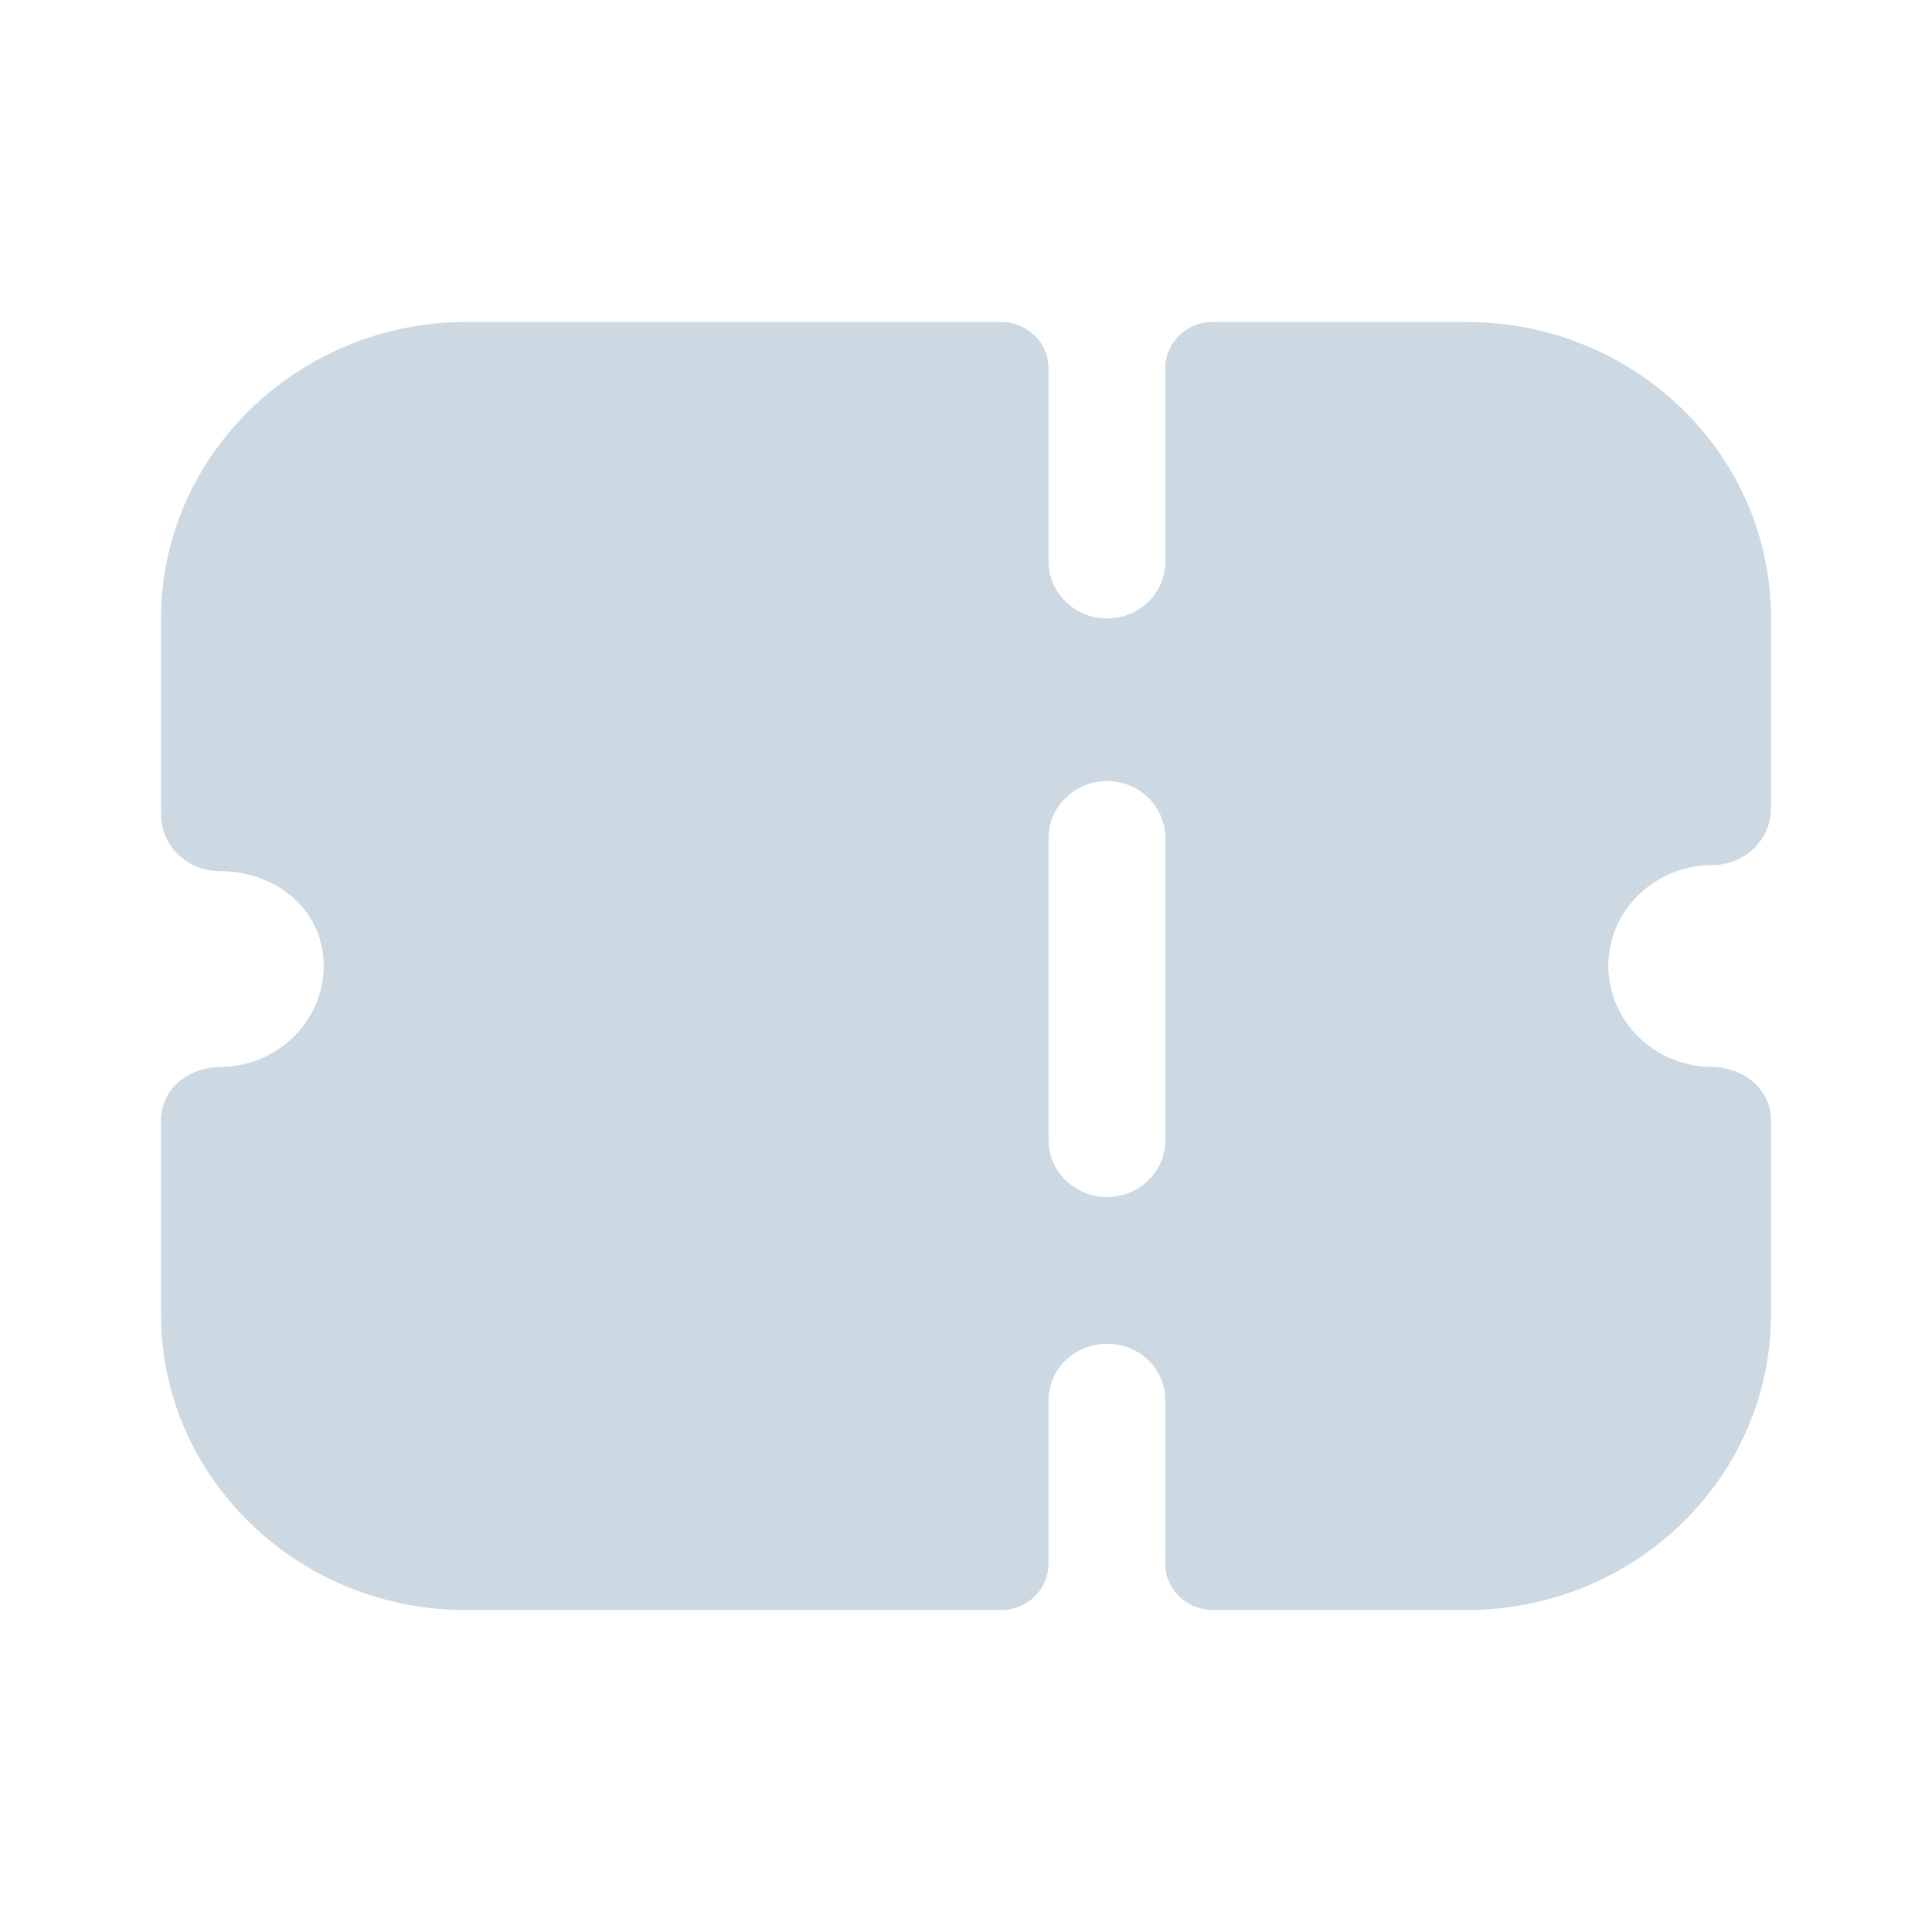
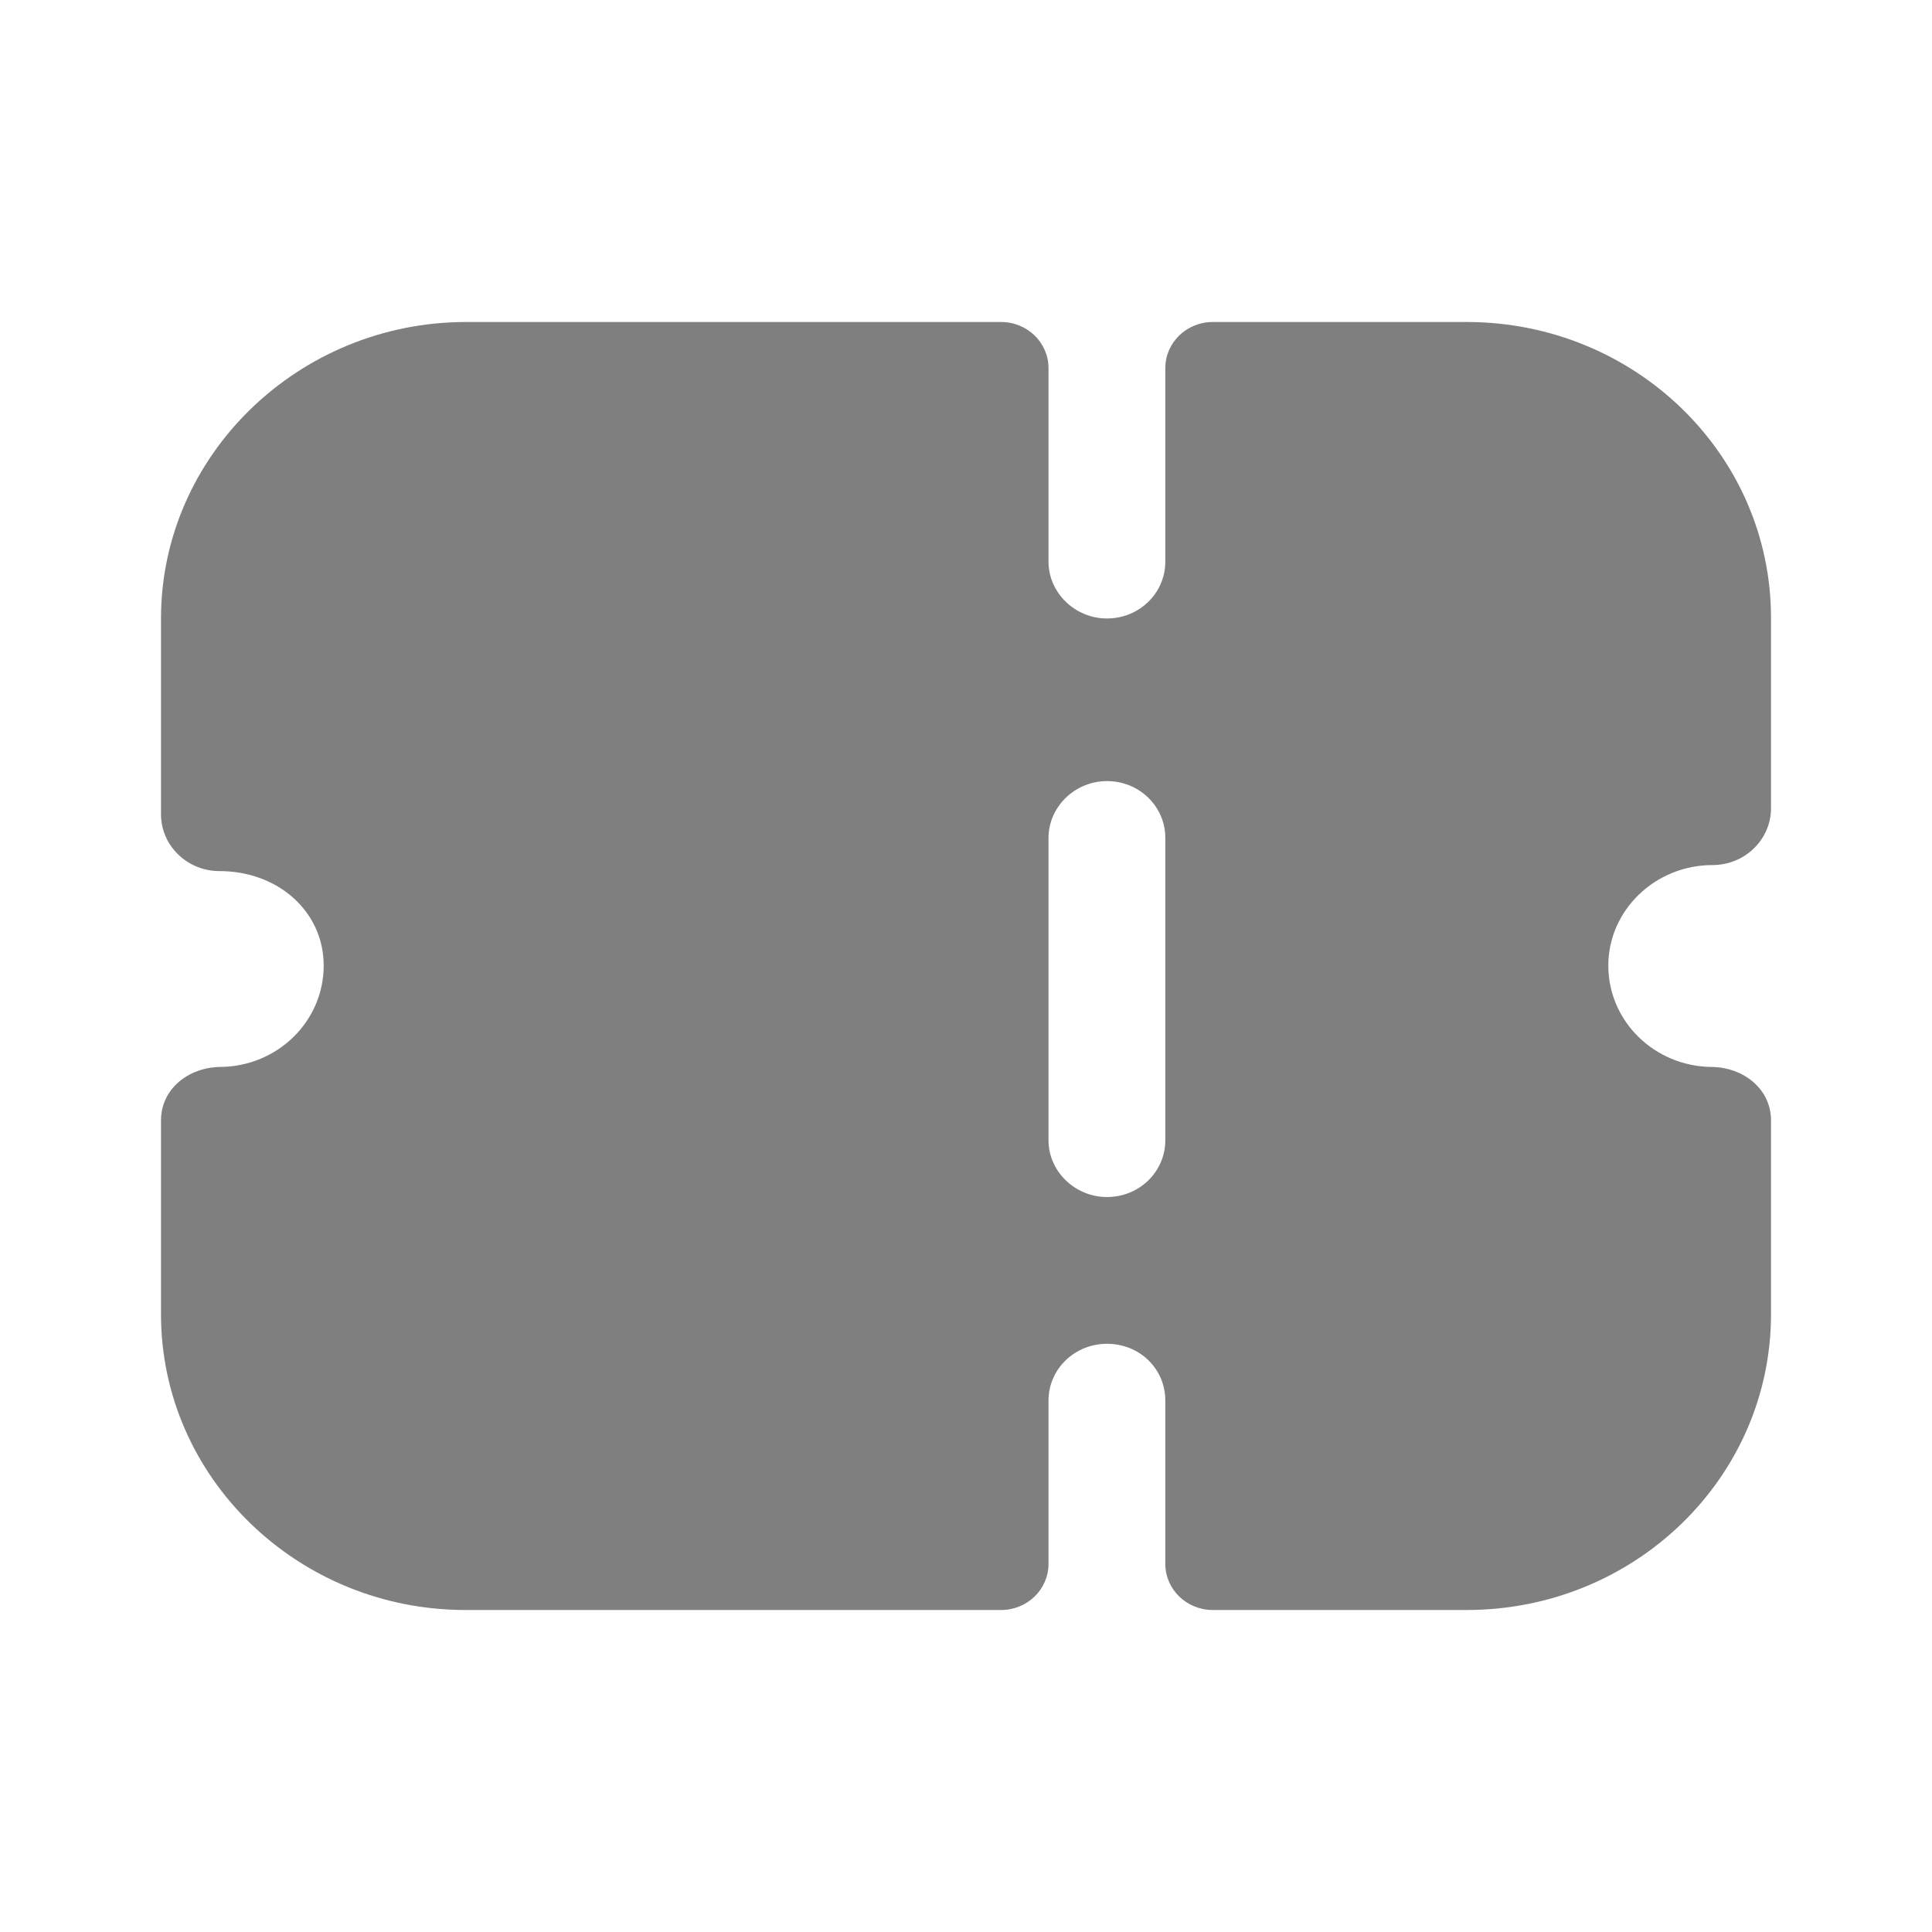
<svg xmlns="http://www.w3.org/2000/svg" width="24" height="24" viewBox="0 0 24 24" fill="none">
  <g id="Iconly/Bold/Ticket" opacity="0.5">
    <g id="Ticket">
-       <path id="Ticket_2" fill-rule="evenodd" clip-rule="evenodd" d="M21.787 10.539C21.652 10.671 21.468 10.746 21.275 10.746C20.559 10.746 19.979 11.309 19.979 11.995C19.979 12.686 20.552 13.247 21.261 13.254C21.66 13.258 22 13.529 22 13.917V16.326C22 18.355 20.308 20 18.219 20H15.066C14.74 20 14.476 19.744 14.476 19.427V17.398C14.476 17.003 14.157 16.693 13.751 16.693C13.354 16.693 13.025 17.003 13.025 17.398V19.427C13.025 19.744 12.761 20 12.436 20H5.781C3.702 20 2 18.356 2 16.326V13.917C2 13.529 2.339 13.258 2.739 13.254C3.449 13.247 4.021 12.686 4.021 11.995C4.021 11.328 3.46 10.821 2.725 10.821C2.532 10.821 2.348 10.746 2.213 10.614C2.077 10.483 2 10.304 2 10.116V7.683C2 5.657 3.706 4 5.791 4H12.436C12.761 4 13.025 4.256 13.025 4.573V6.978C13.025 7.363 13.354 7.683 13.751 7.683C14.157 7.683 14.476 7.363 14.476 6.978V4.573C14.476 4.256 14.74 4 15.066 4H18.219C20.308 4 22 5.644 22 7.674V10.041C22 10.229 21.923 10.408 21.787 10.539ZM13.751 14.87C14.157 14.87 14.476 14.551 14.476 14.166V10.408C14.476 10.022 14.157 9.703 13.751 9.703C13.354 9.703 13.025 10.022 13.025 10.408V14.166C13.025 14.551 13.354 14.87 13.751 14.87Z" fill="#99B2C6" />
+       <path id="Ticket_2" fill-rule="evenodd" clip-rule="evenodd" d="M21.787 10.539C21.652 10.671 21.468 10.746 21.275 10.746C20.559 10.746 19.979 11.309 19.979 11.995C19.979 12.686 20.552 13.247 21.261 13.254C21.66 13.258 22 13.529 22 13.917V16.326C22 18.355 20.308 20 18.219 20H15.066C14.74 20 14.476 19.744 14.476 19.427V17.398C14.476 17.003 14.157 16.693 13.751 16.693C13.354 16.693 13.025 17.003 13.025 17.398V19.427C13.025 19.744 12.761 20 12.436 20H5.781C3.702 20 2 18.356 2 16.326V13.917C2 13.529 2.339 13.258 2.739 13.254C3.449 13.247 4.021 12.686 4.021 11.995C4.021 11.328 3.46 10.821 2.725 10.821C2.532 10.821 2.348 10.746 2.213 10.614C2.077 10.483 2 10.304 2 10.116V7.683C2 5.657 3.706 4 5.791 4H12.436C12.761 4 13.025 4.256 13.025 4.573V6.978C13.025 7.363 13.354 7.683 13.751 7.683C14.157 7.683 14.476 7.363 14.476 6.978V4.573C14.476 4.256 14.74 4 15.066 4H18.219C20.308 4 22 5.644 22 7.674V10.041C22 10.229 21.923 10.408 21.787 10.539ZM13.751 14.87C14.157 14.87 14.476 14.551 14.476 14.166V10.408C14.476 10.022 14.157 9.703 13.751 9.703C13.354 9.703 13.025 10.022 13.025 10.408V14.166C13.025 14.551 13.354 14.87 13.751 14.87Z" fill="currentColor" />
    </g>
  </g>
</svg>
